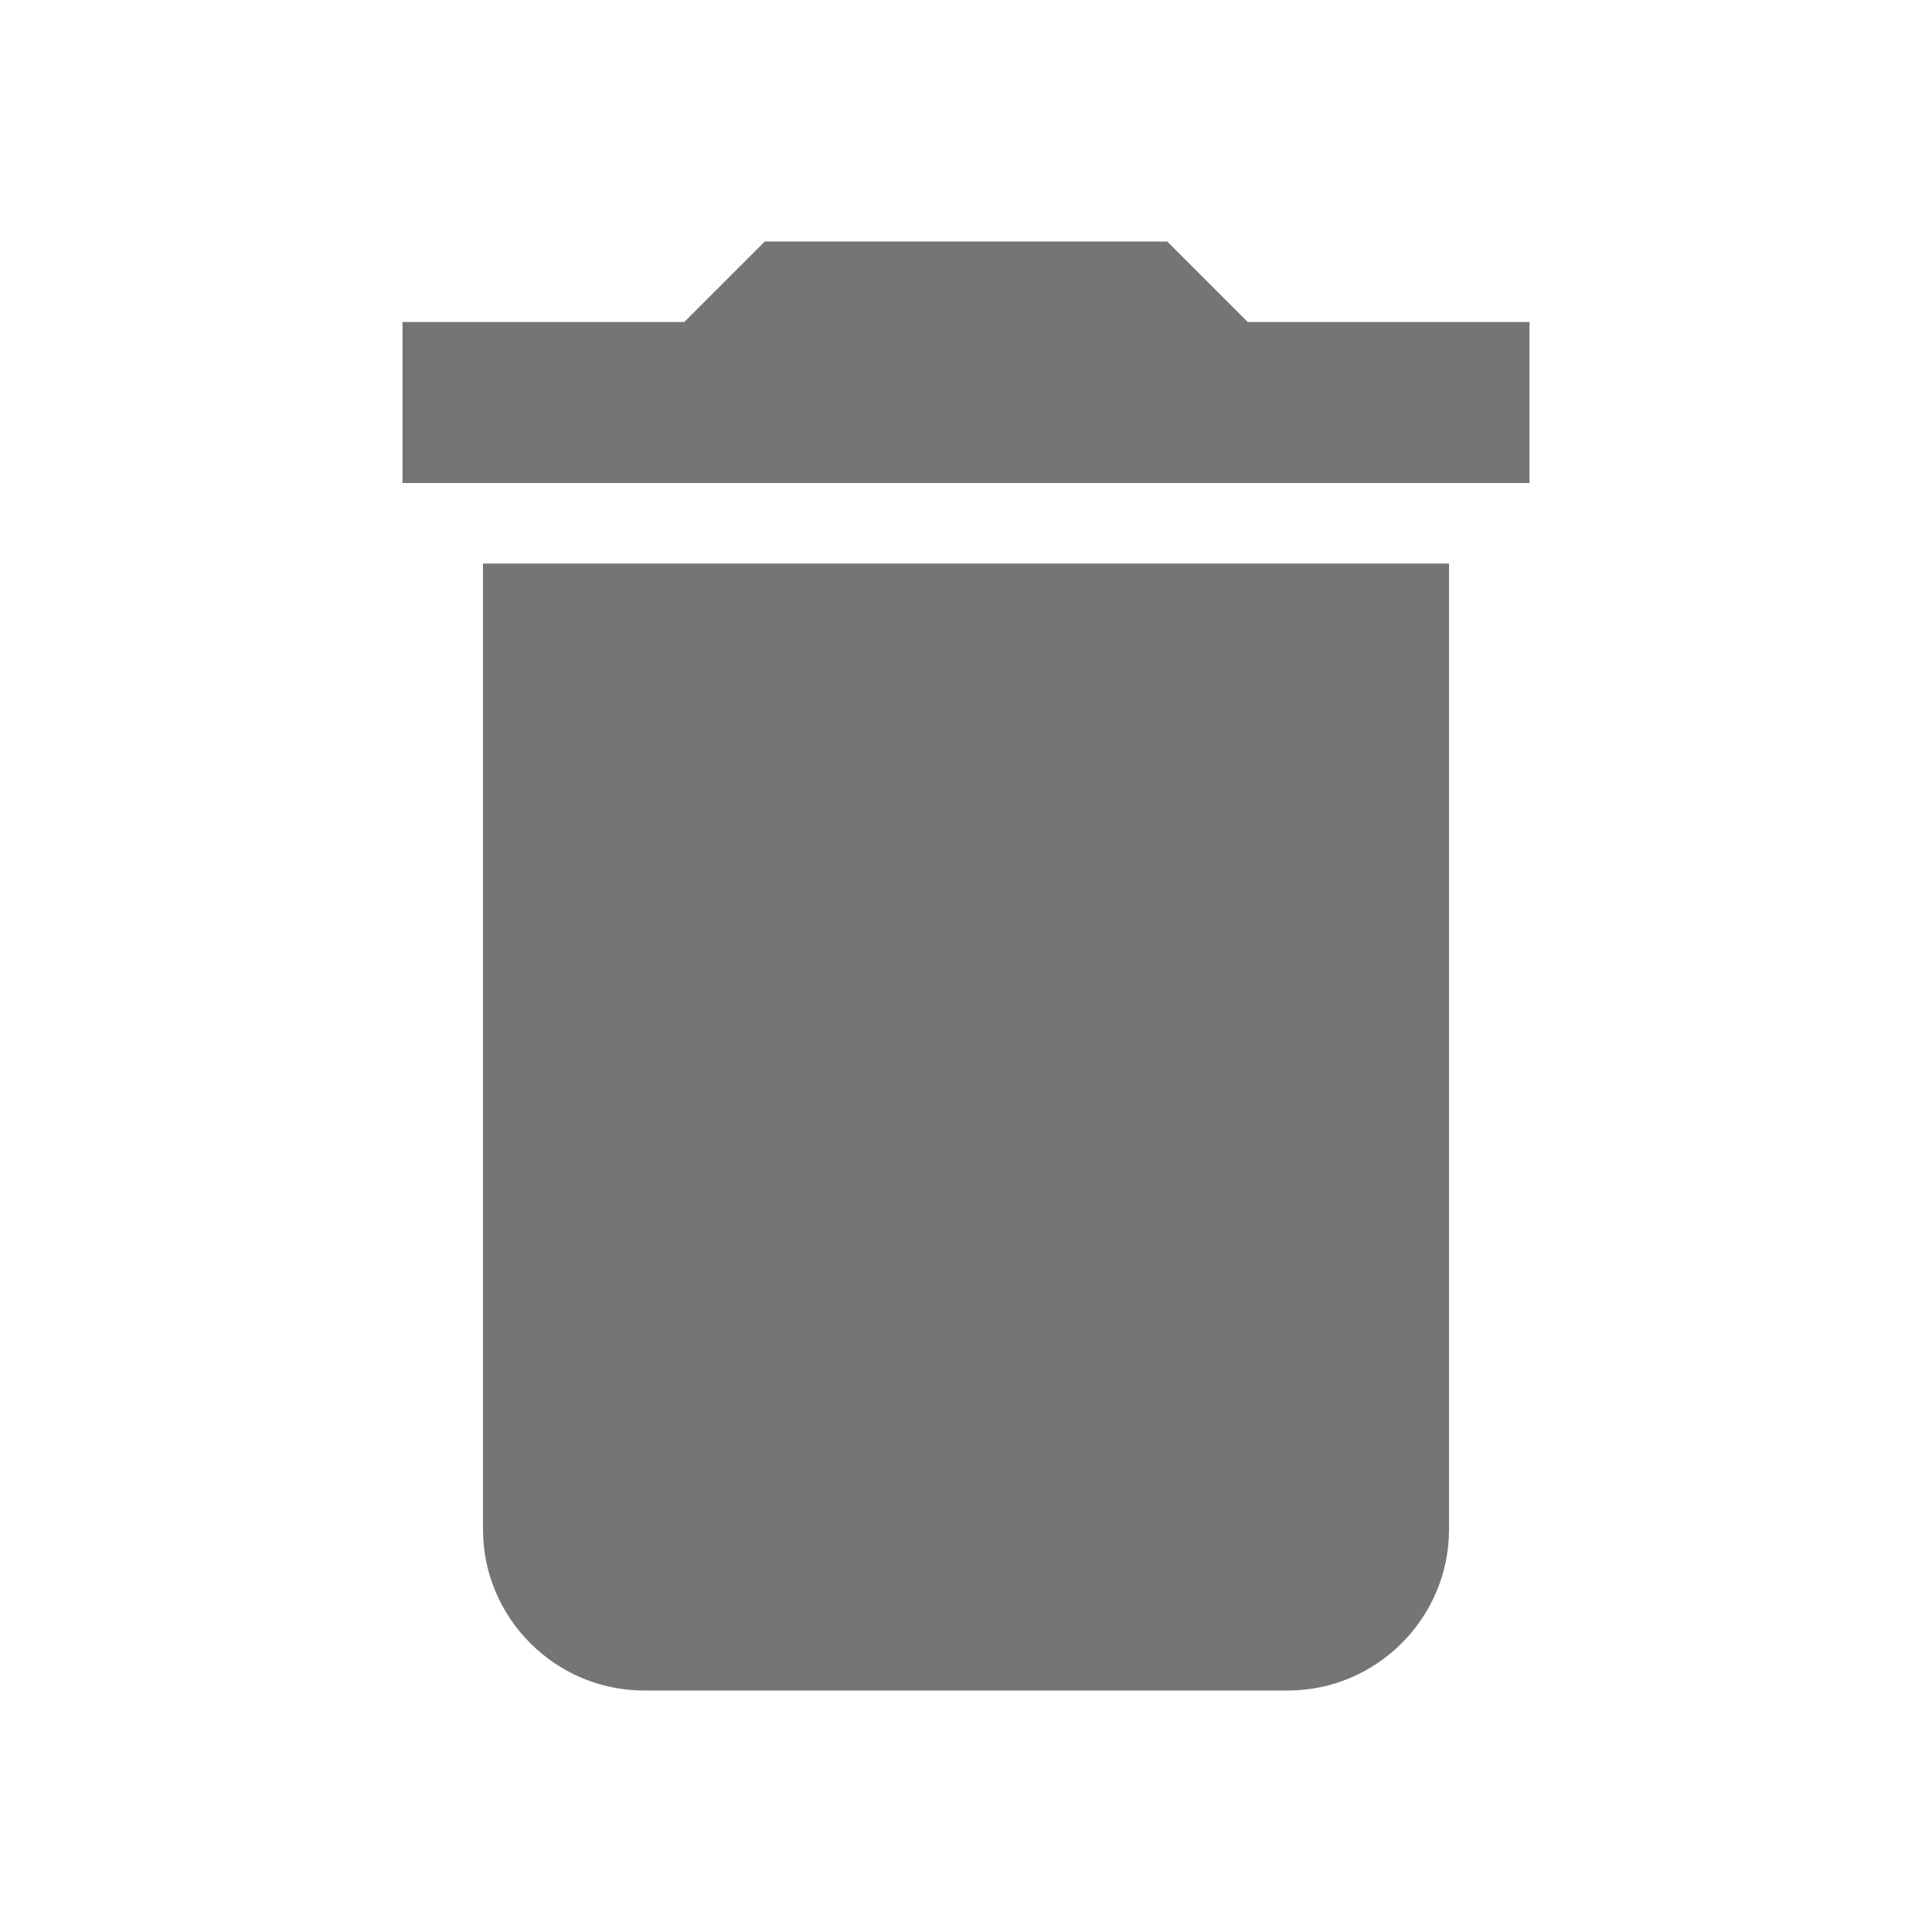
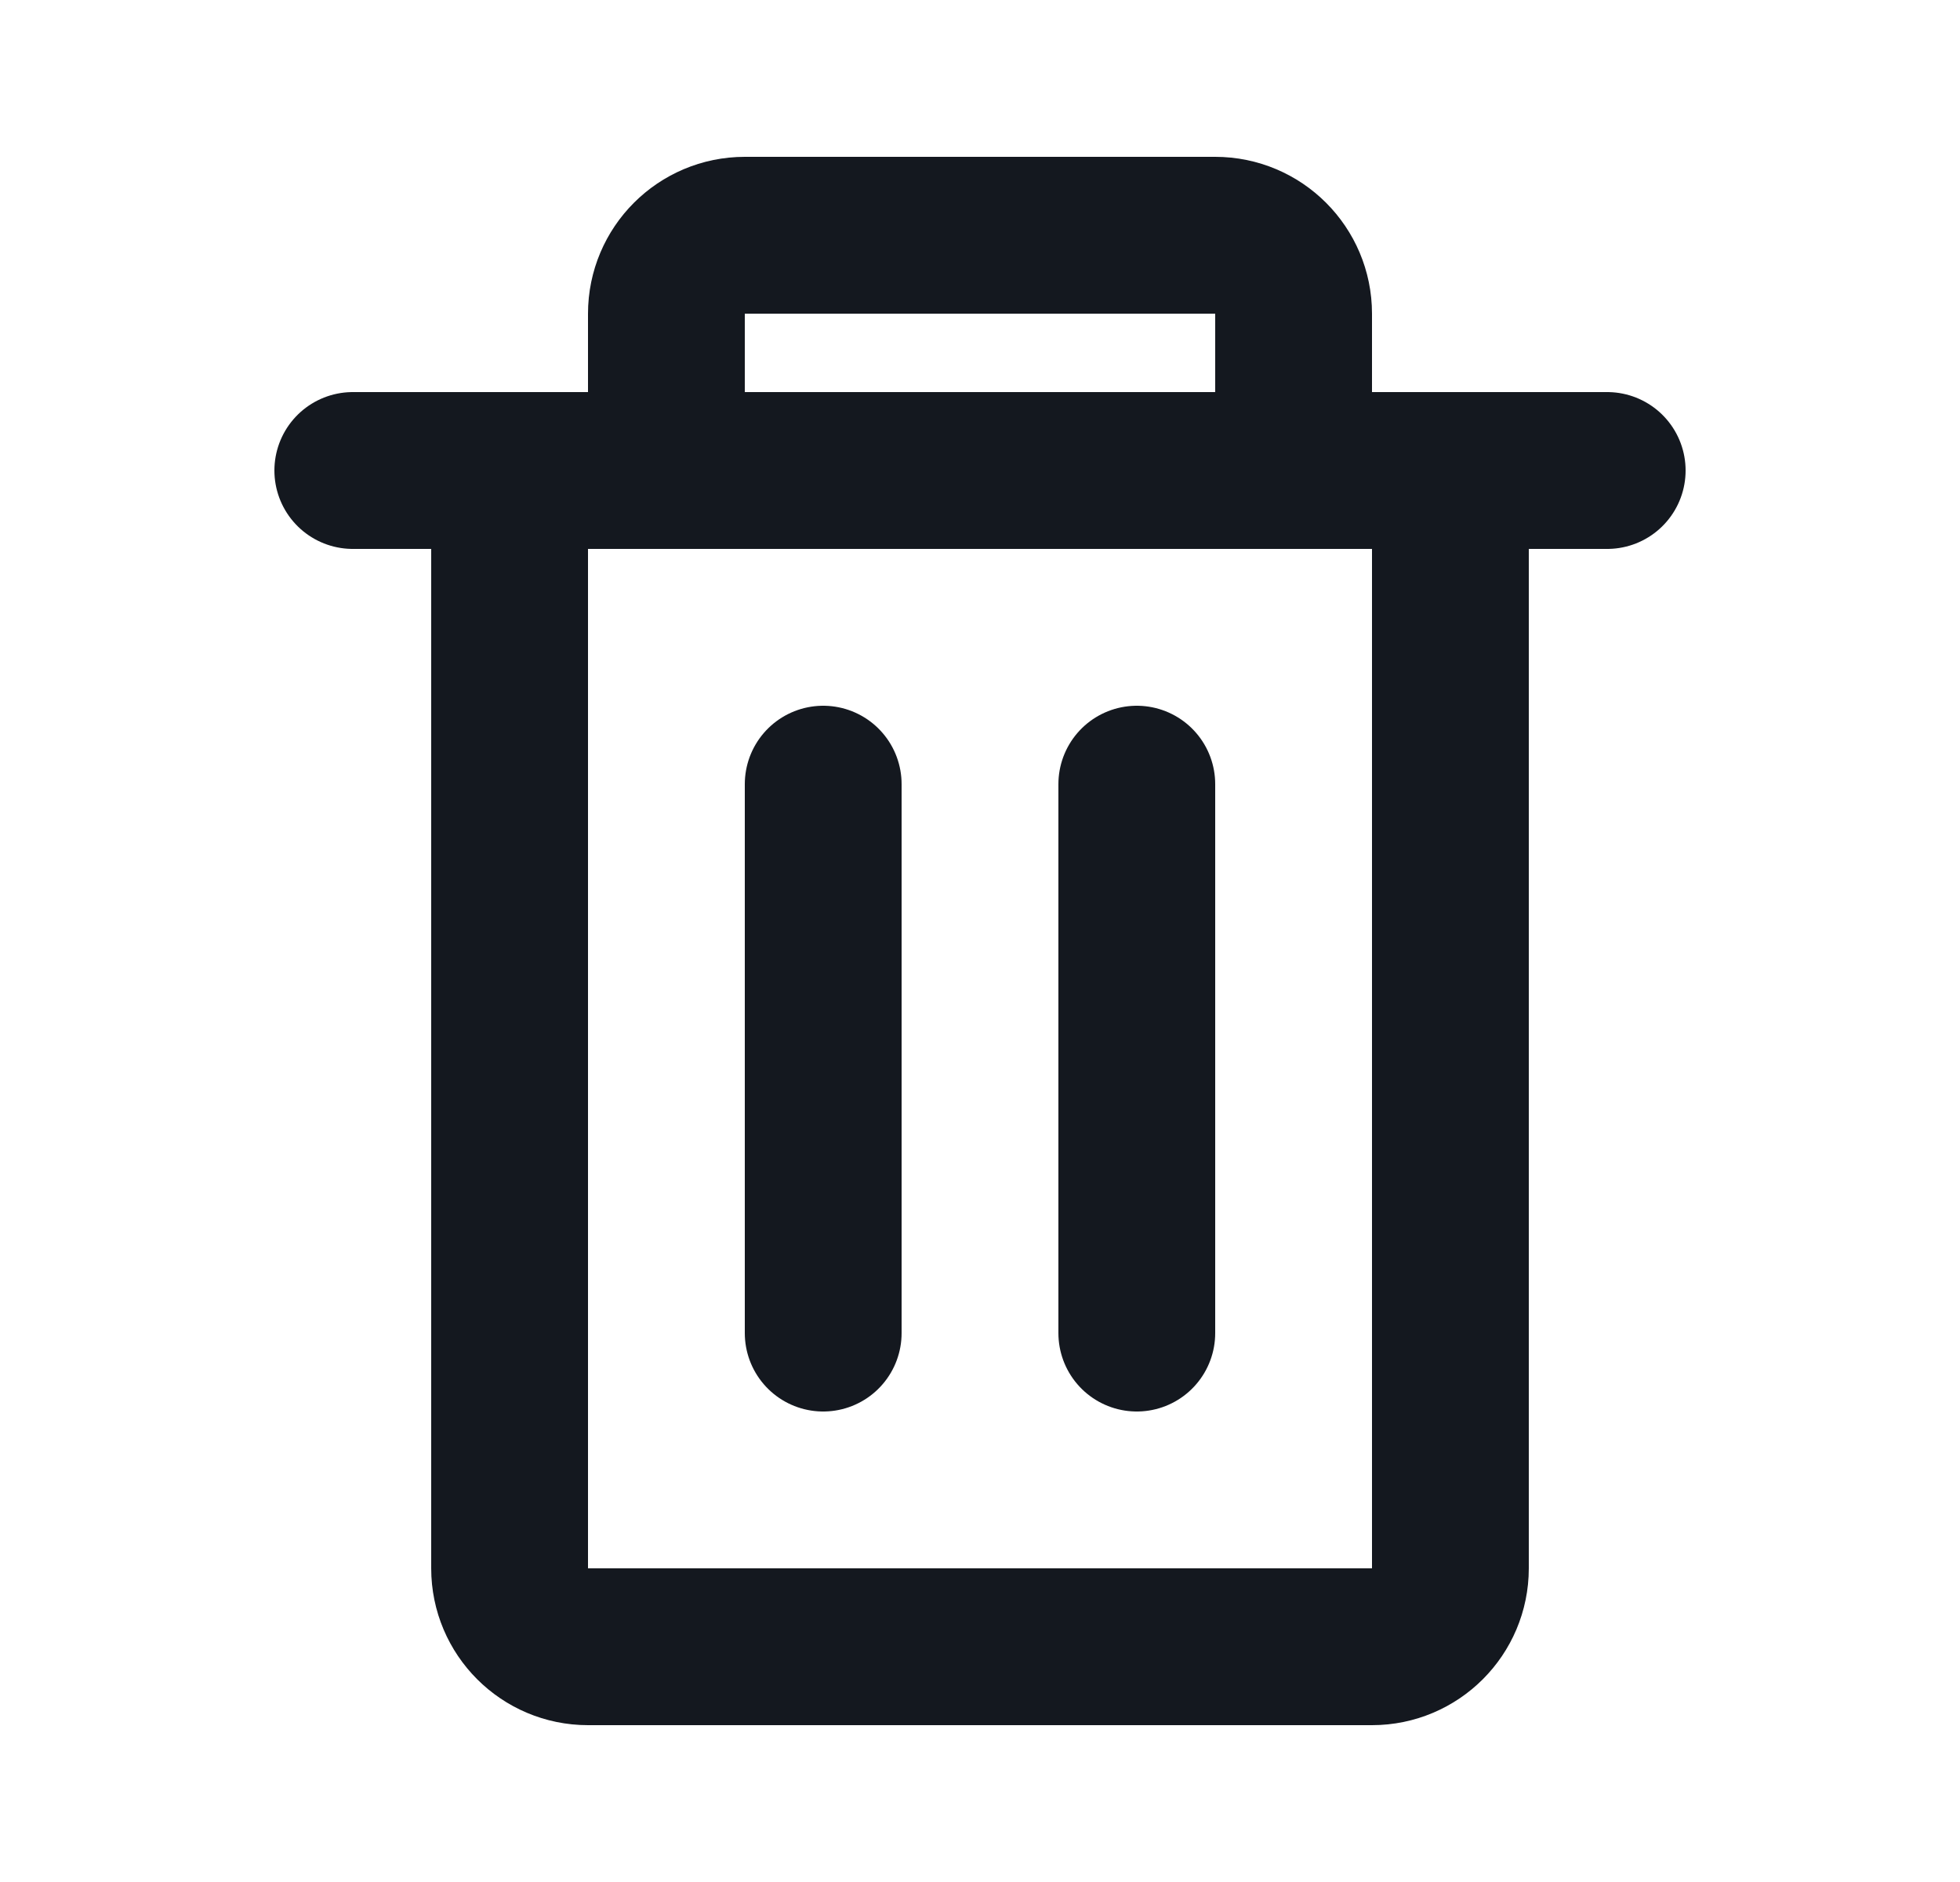
- <svg xmlns="http://www.w3.org/2000/svg" width="24" height="24" viewBox="0 0 24 24" fill="none">
-   <g id="delete_24px">
-     <path id="icon/action/delete_24px" fill-rule="evenodd" clip-rule="evenodd" d="M15.5 4H19V6H5V4H8.5L9.5 3H14.5L15.5 4ZM8 21C6.9 21 6 20.1 6 19V7H18V19C18 20.1 17.1 21 16 21H8Z" fill="black" fill-opacity="0.54" />
+ <svg xmlns="http://www.w3.org/2000/svg" width="25" height="24" viewBox="0 0 25 24" fill="none">
+   <g id="Interface / Trash_Full">
+     <path id="Vector" d="M14.5 10L14.5 17" stroke="#14181F" stroke-width="2" stroke-linecap="round" stroke-linejoin="round" />
+     <path id="Vector_2" d="M10.5 10L10.5 17" stroke="#14181F" stroke-width="2" stroke-linecap="round" stroke-linejoin="round" />
+     <path id="Vector_3" d="M18.5 6H6.5V20C6.5 20.552 6.948 21 7.5 21H17.5C18.052 21 18.5 20.552 18.5 20V6Z" stroke="#14181F" stroke-width="2" stroke-linecap="round" stroke-linejoin="round" />
+     <path id="Vector_4" d="M4.5 6H20.5" stroke="#14181F" stroke-width="2" stroke-linecap="round" stroke-linejoin="round" />
+     <path id="Vector_5" d="M15.5 3H9.5C8.948 3 8.5 3.448 8.5 4V6H16.5V4C16.5 3.448 16.052 3 15.5 3Z" stroke="#14181F" stroke-width="2" stroke-linecap="round" stroke-linejoin="round" />
  </g>
</svg>
